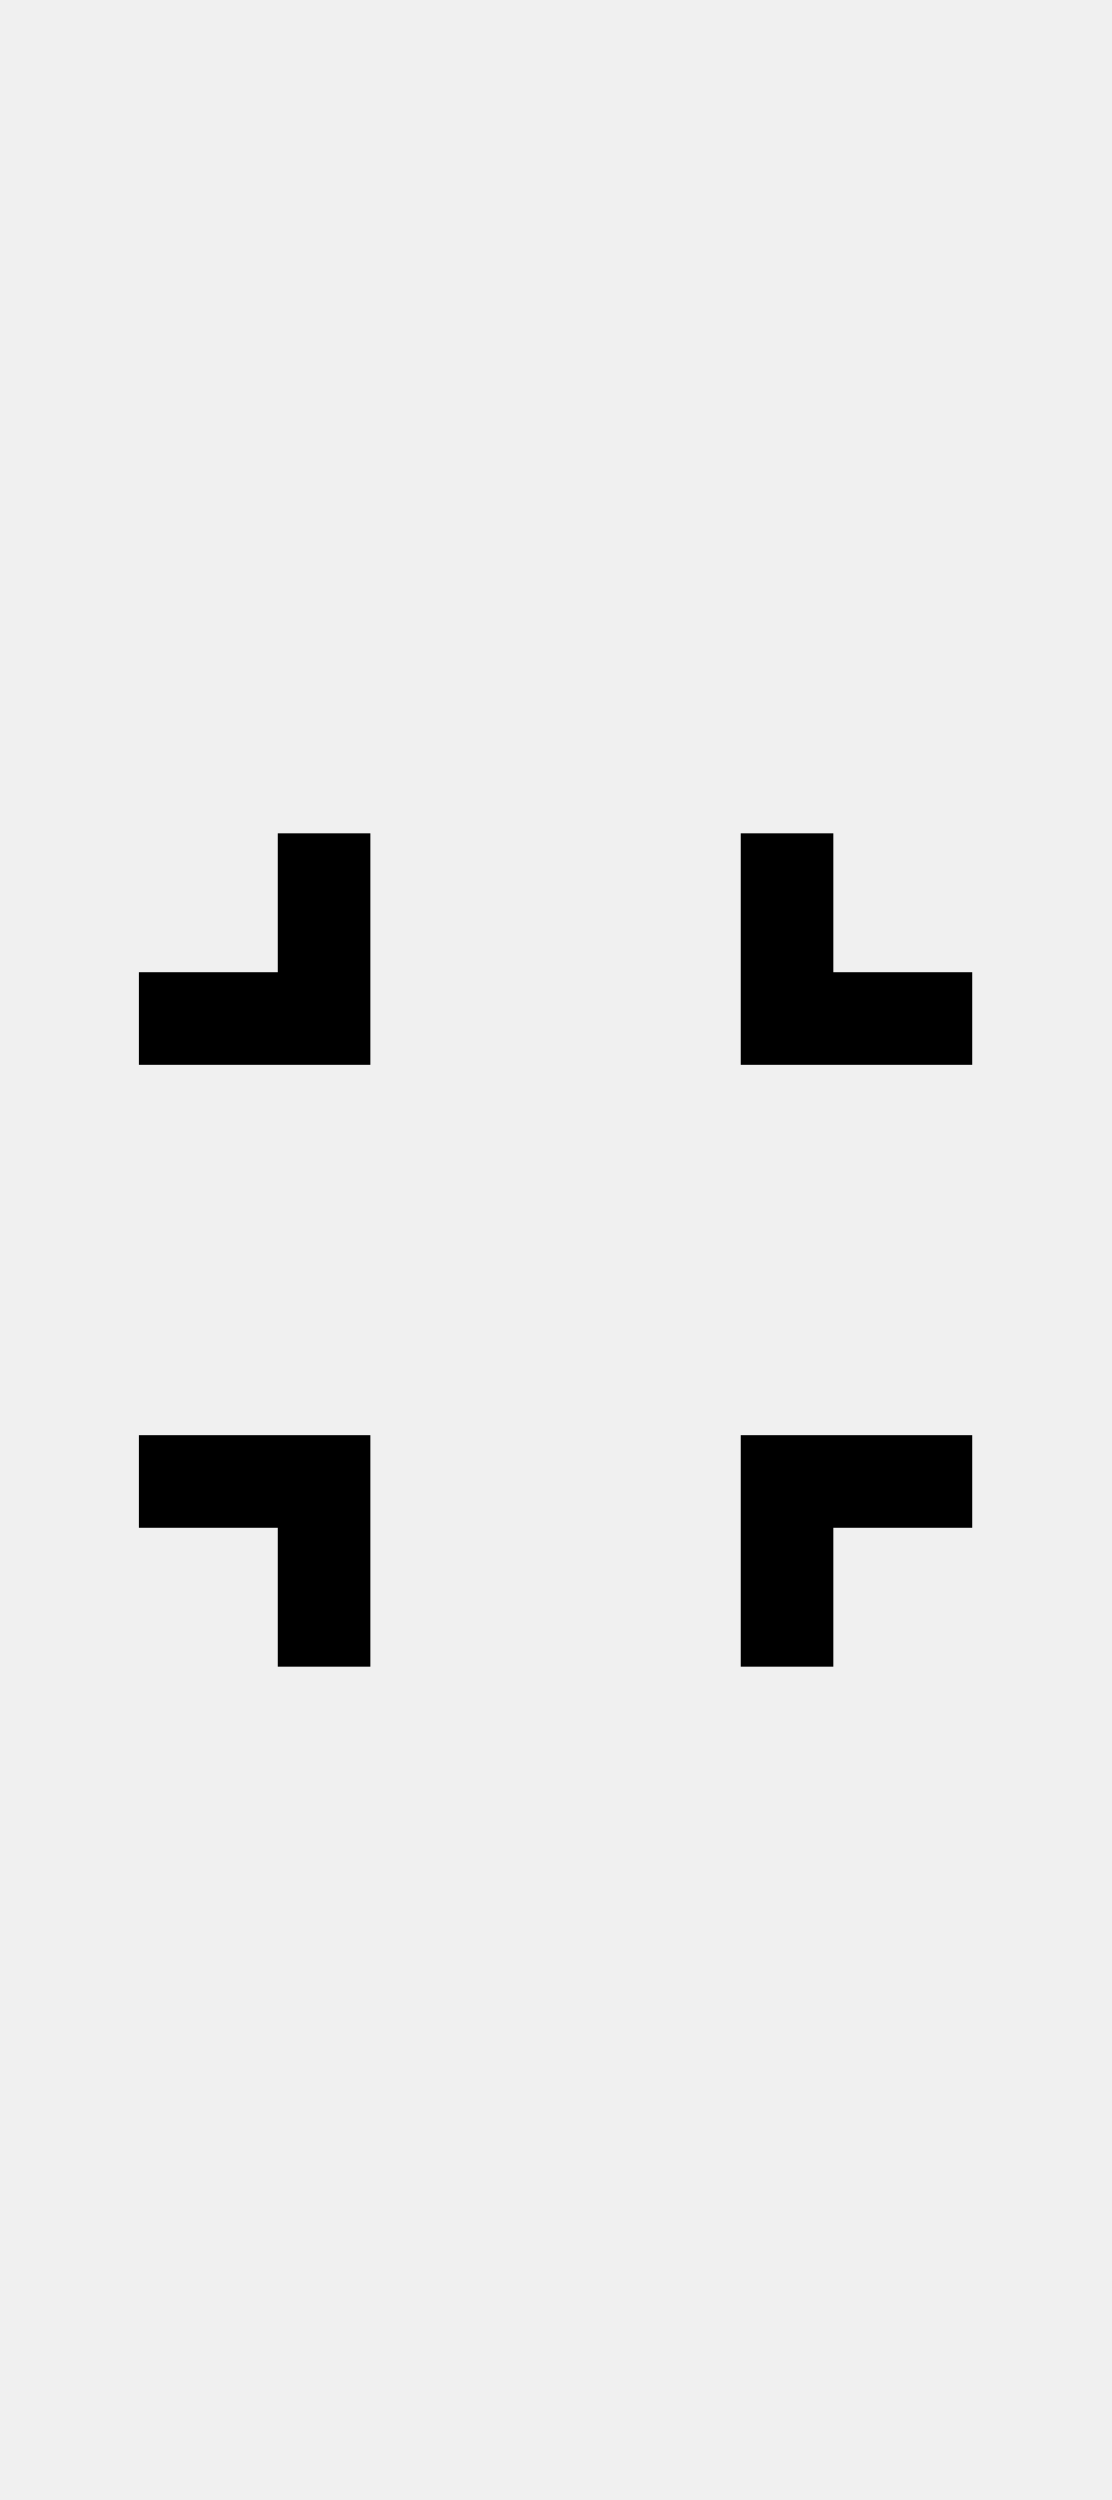
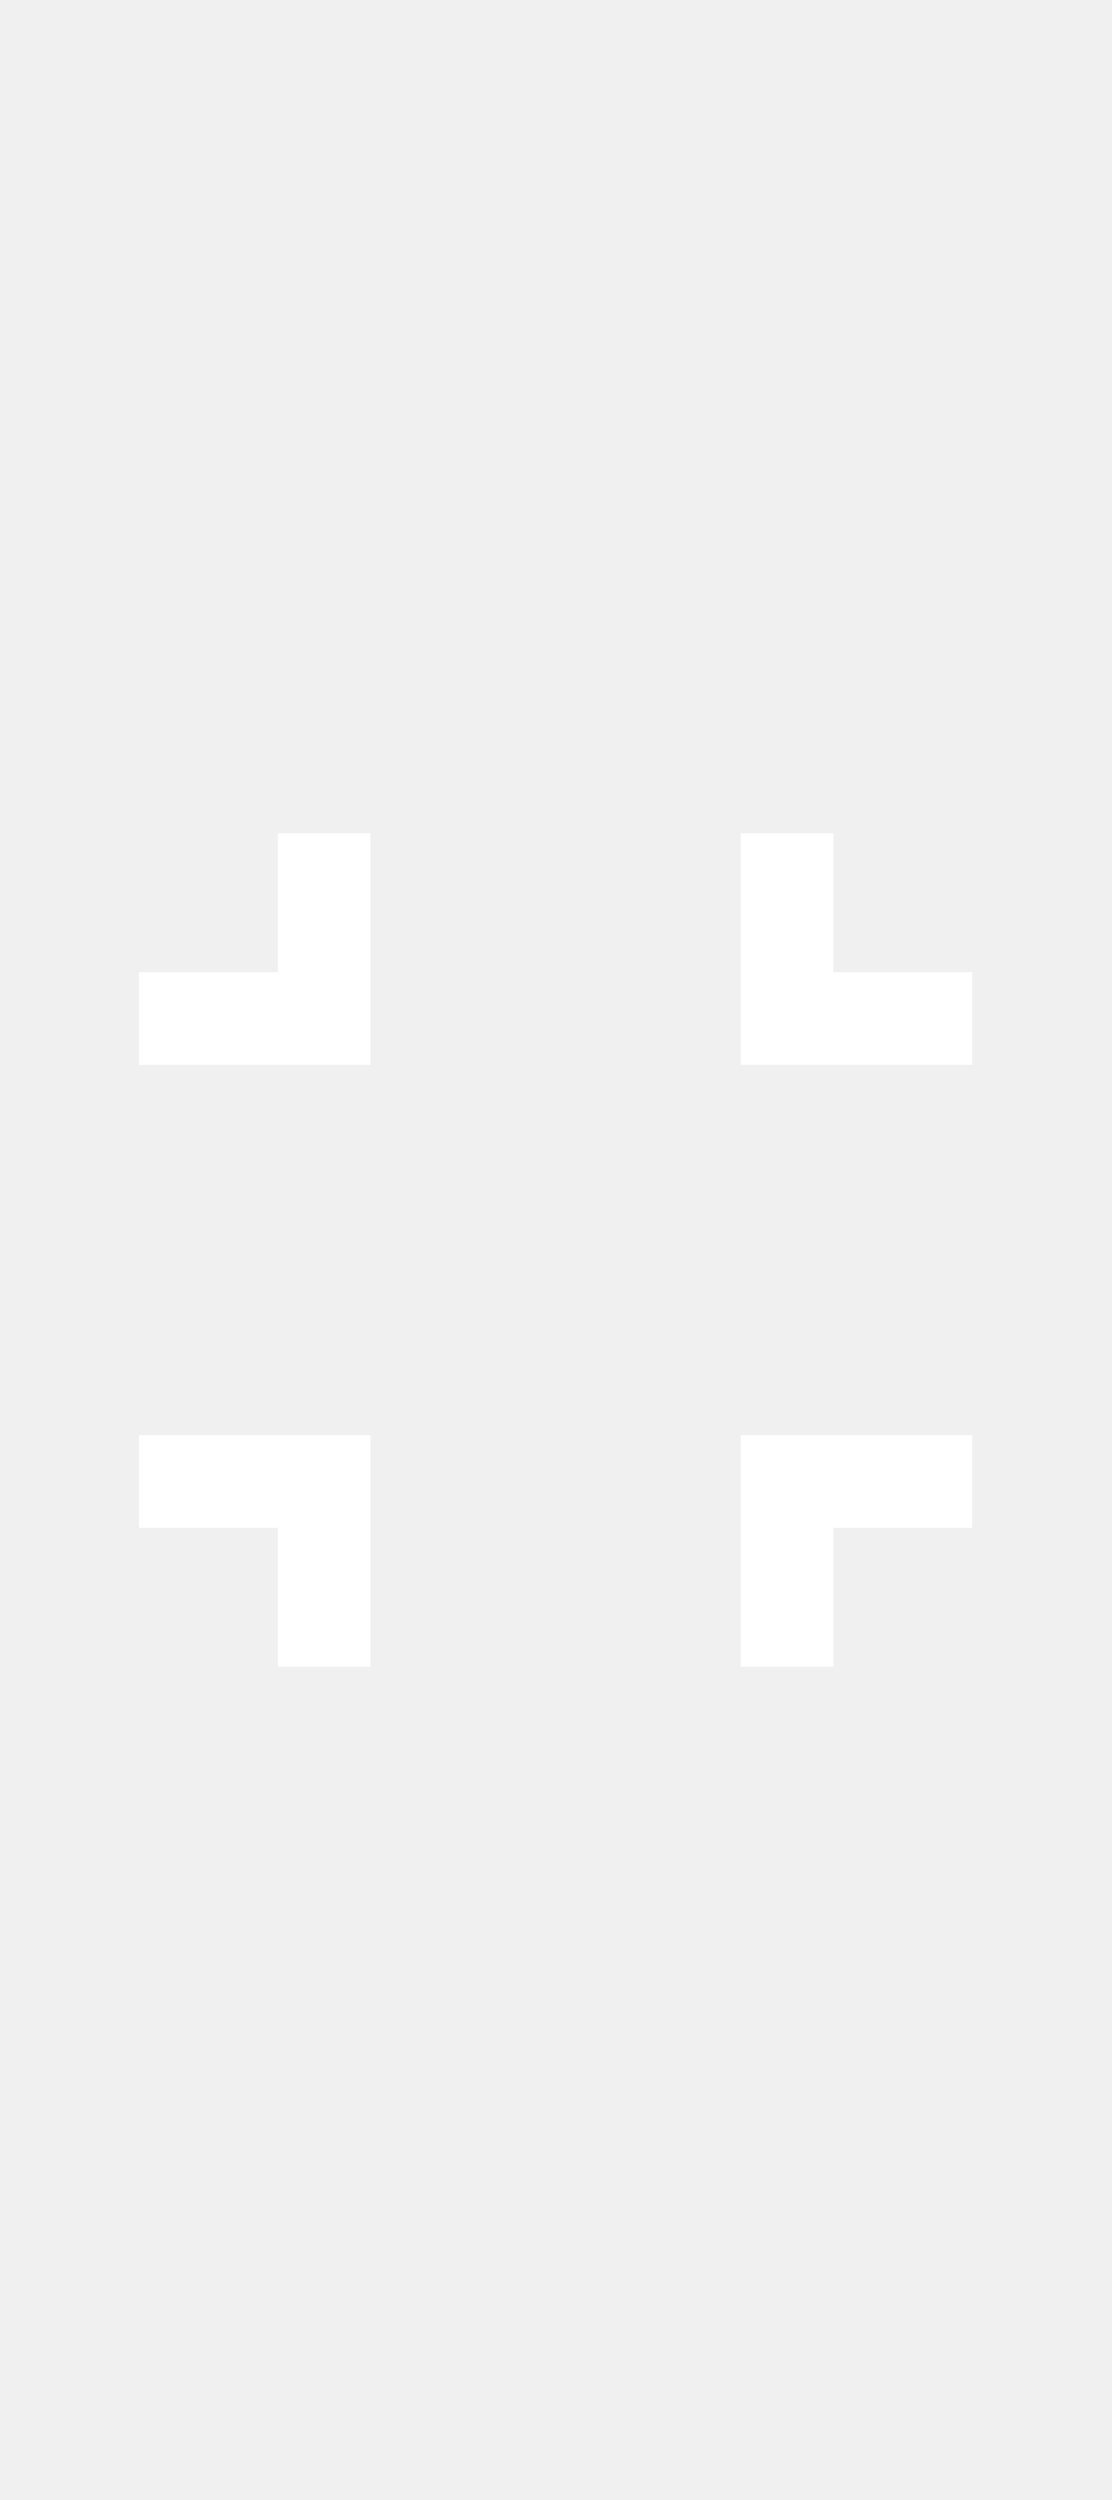
- <svg xmlns="http://www.w3.org/2000/svg" height="54px" viewBox="0 -960 960 960" width="24px" fill="#000">
+ <svg xmlns="http://www.w3.org/2000/svg" height="54px" viewBox="0 -960 960 960" width="24px" fill="#fff">
  <path d="M240-120v-120H120v-80h200v200h-80Zm400 0v-200h200v80H720v120h-80ZM120-640v-80h120v-120h80v200H120Zm520 0v-200h80v120h120v80H640Z" />
</svg>
